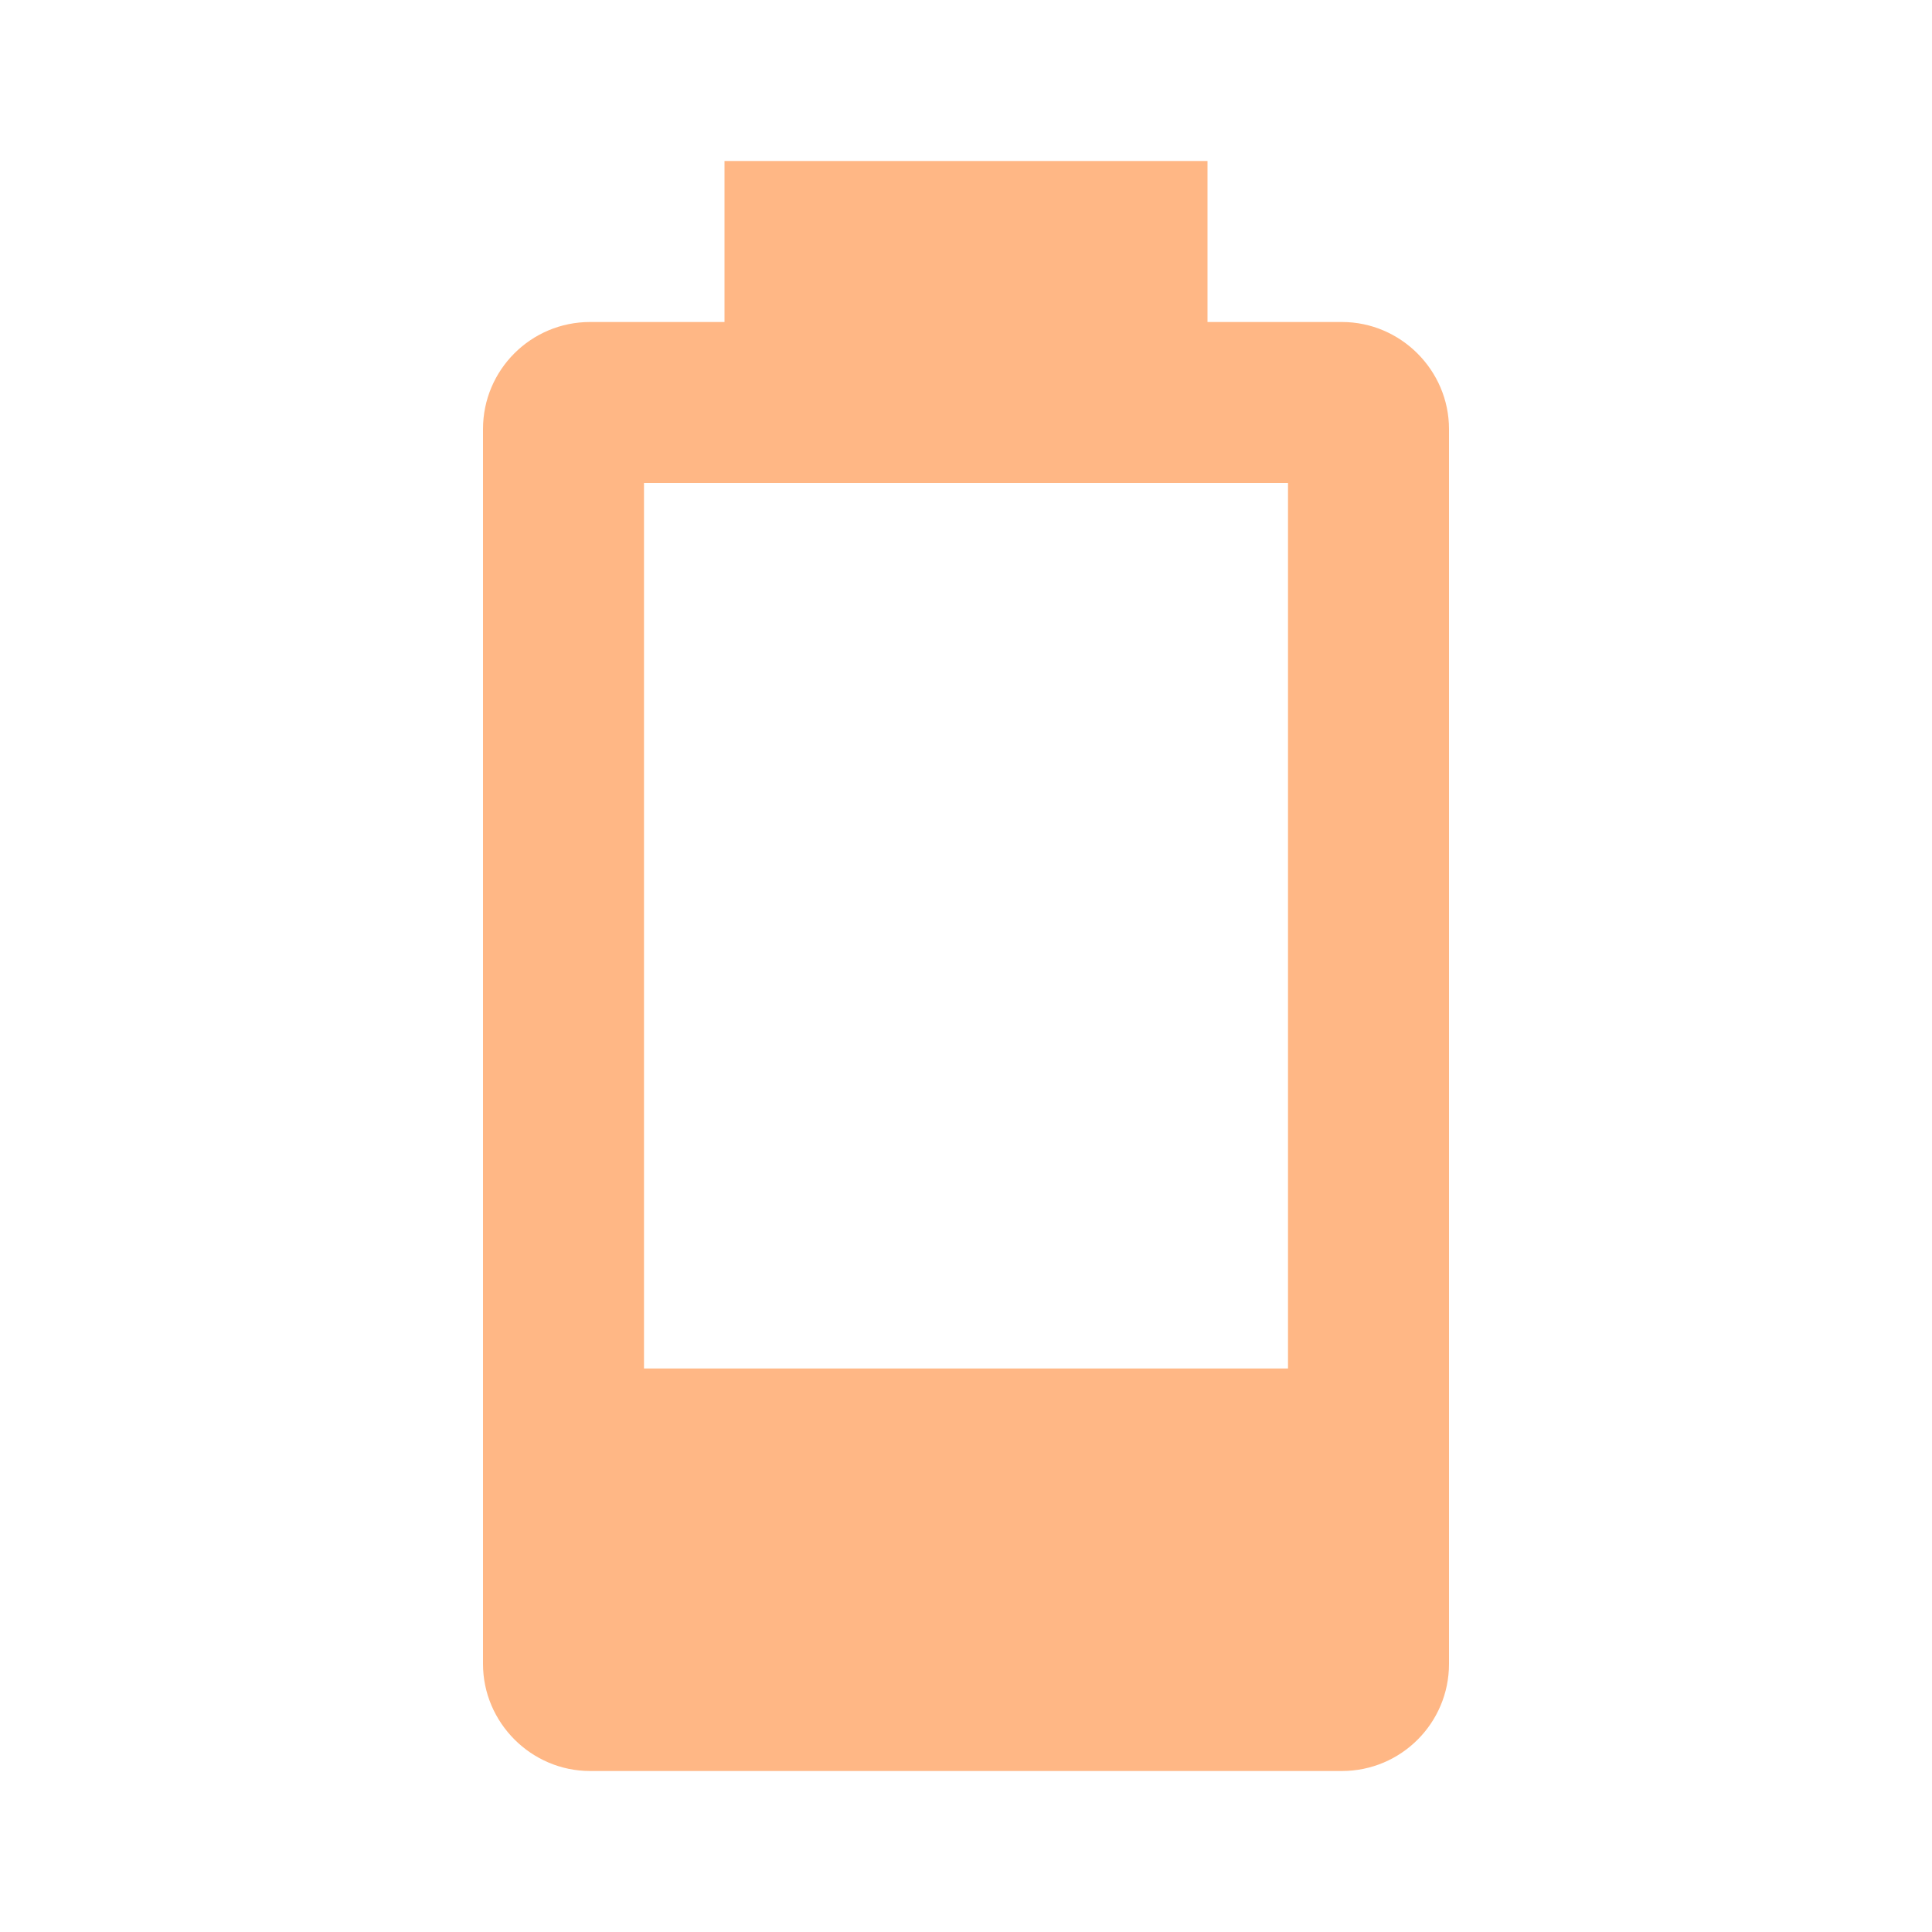
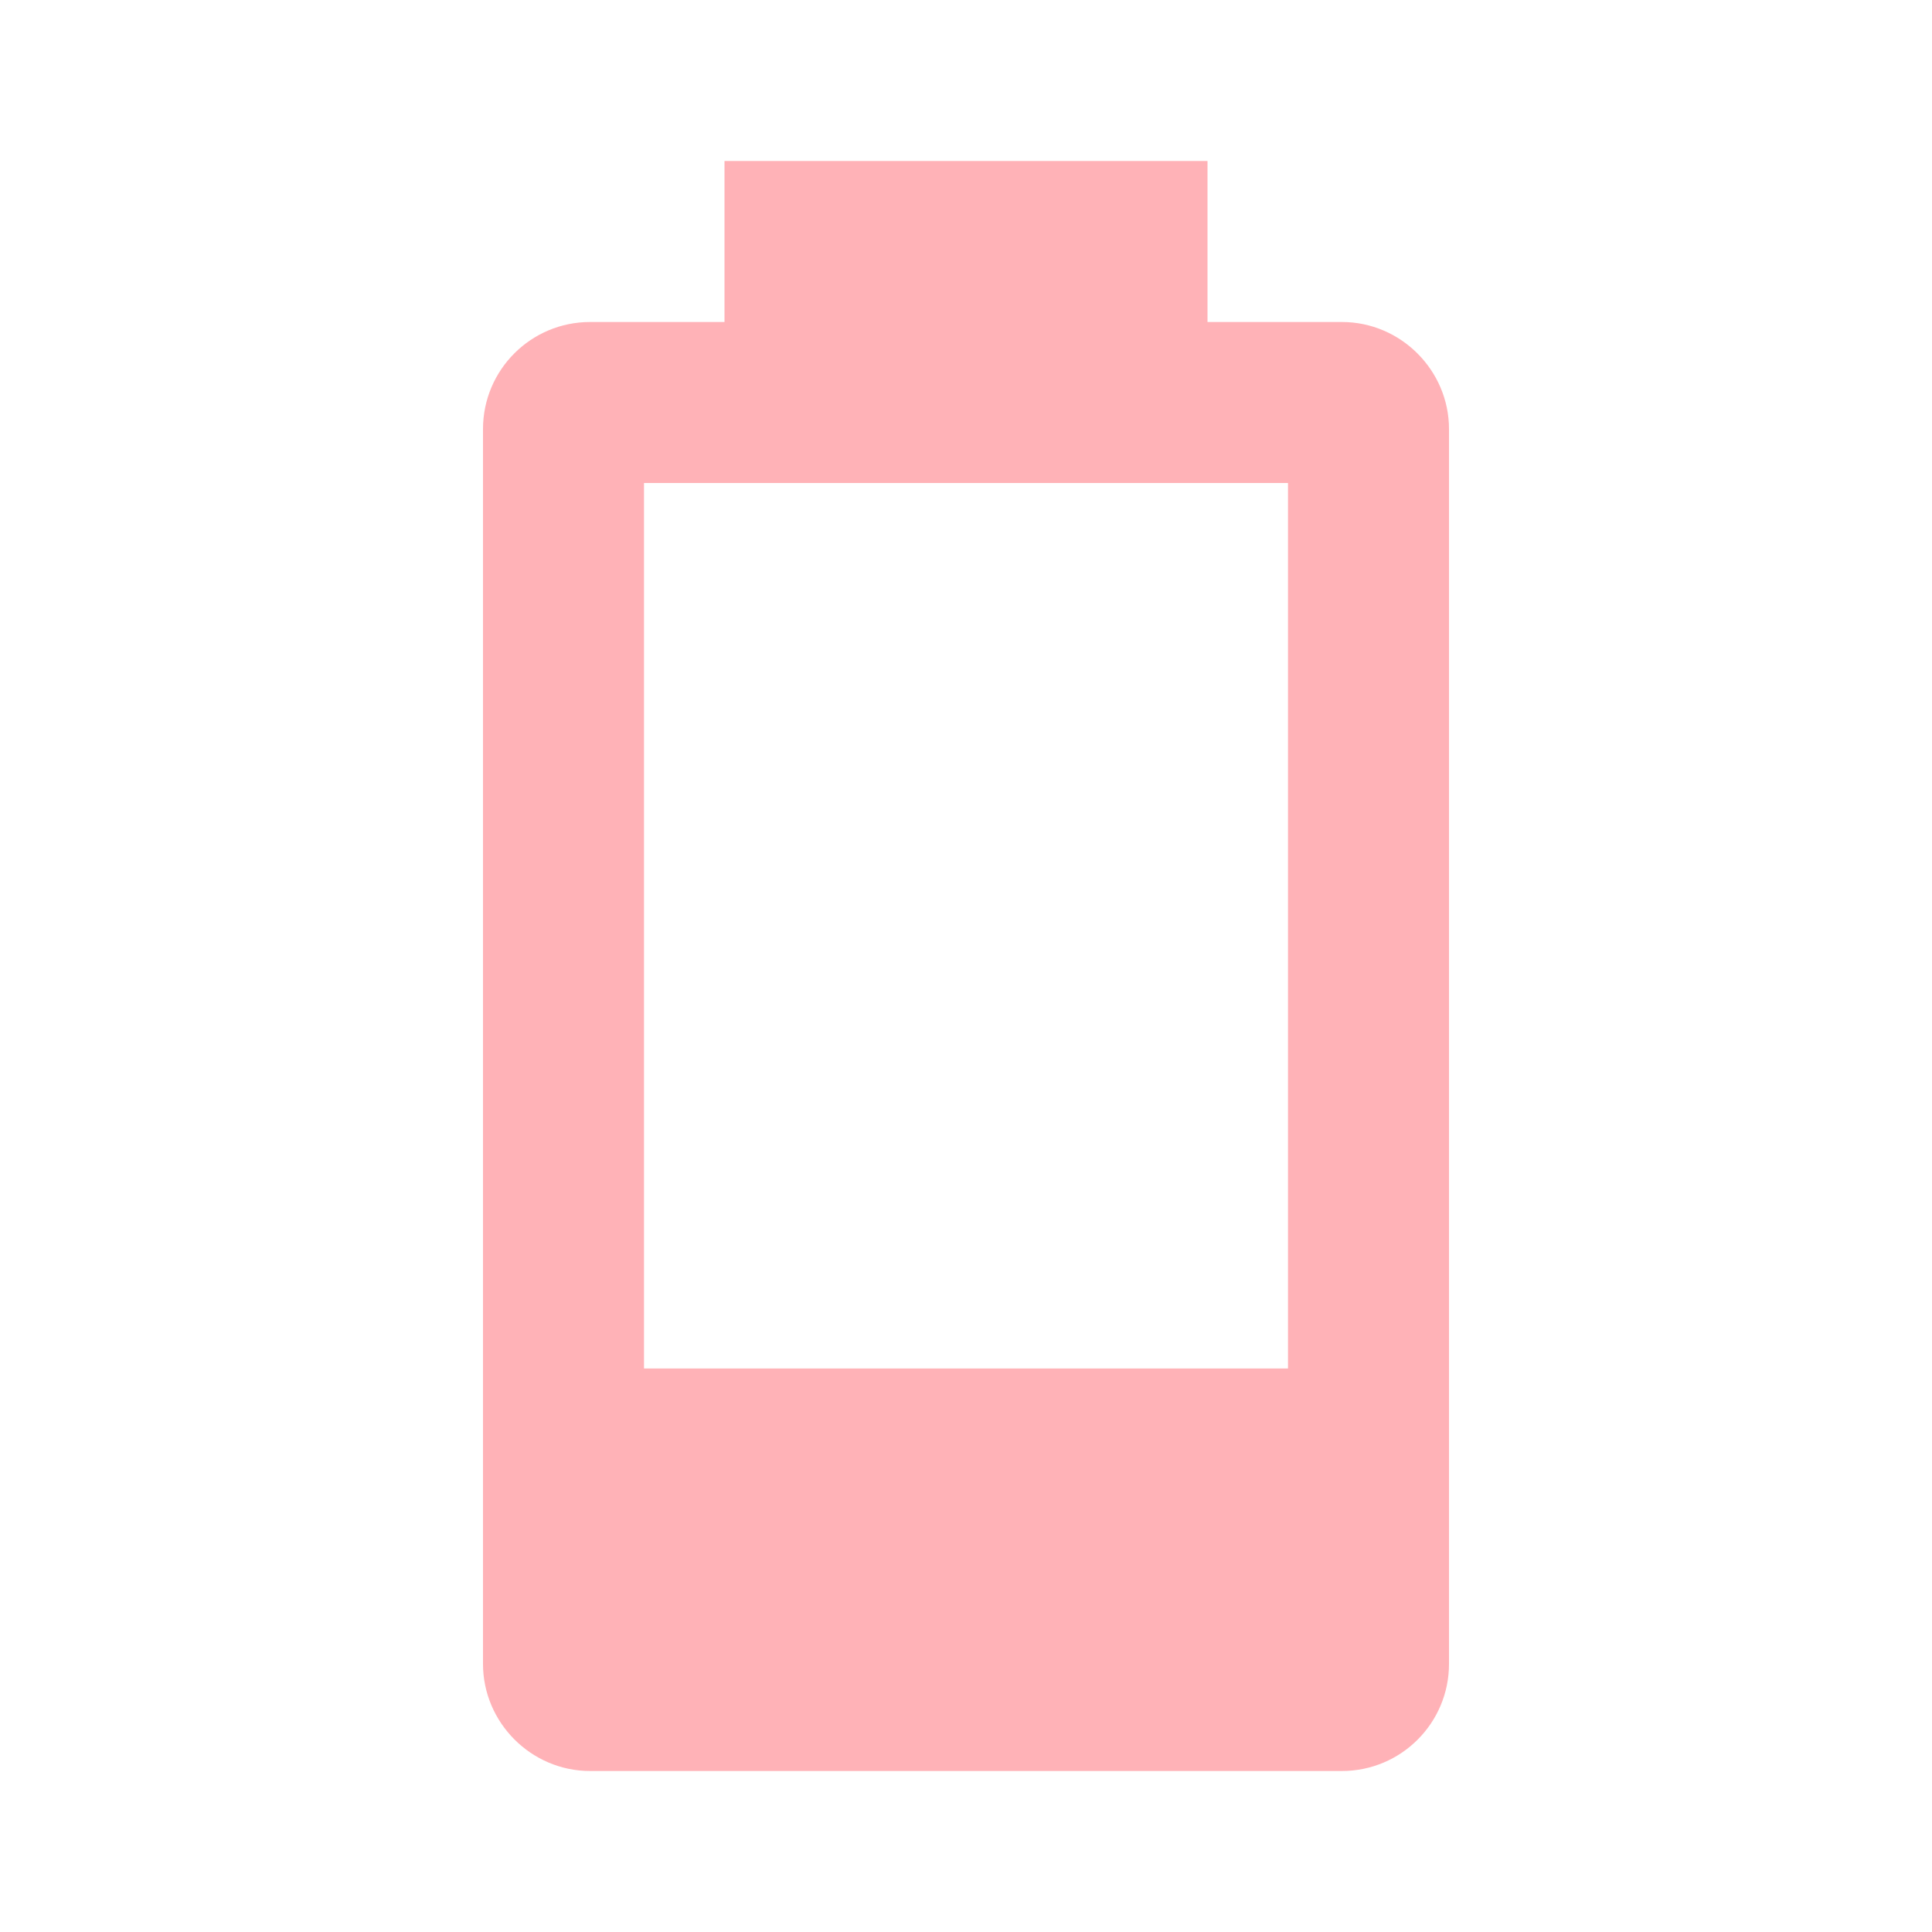
- <svg xmlns="http://www.w3.org/2000/svg" fill="#FFB785" preserveAspectRatio="xMidYMid meet" id="mdi-battery-20" viewBox="0 0 24 24">
+ <svg xmlns="http://www.w3.org/2000/svg" fill="#FFB2B7" preserveAspectRatio="xMidYMid meet" id="mdi-battery-20" viewBox="0 0 24 24">
  <path d="M16,17H8V6H16M16.67,4H15V2H9V4H7.33A1.33,1.33 0 0,0 6,5.33V20.67C6,21.4 6.6,22 7.33,22H16.67A1.33,1.33 0 0,0 18,20.67V5.33C18,4.6 17.4,4 16.67,4Z" />
</svg>
